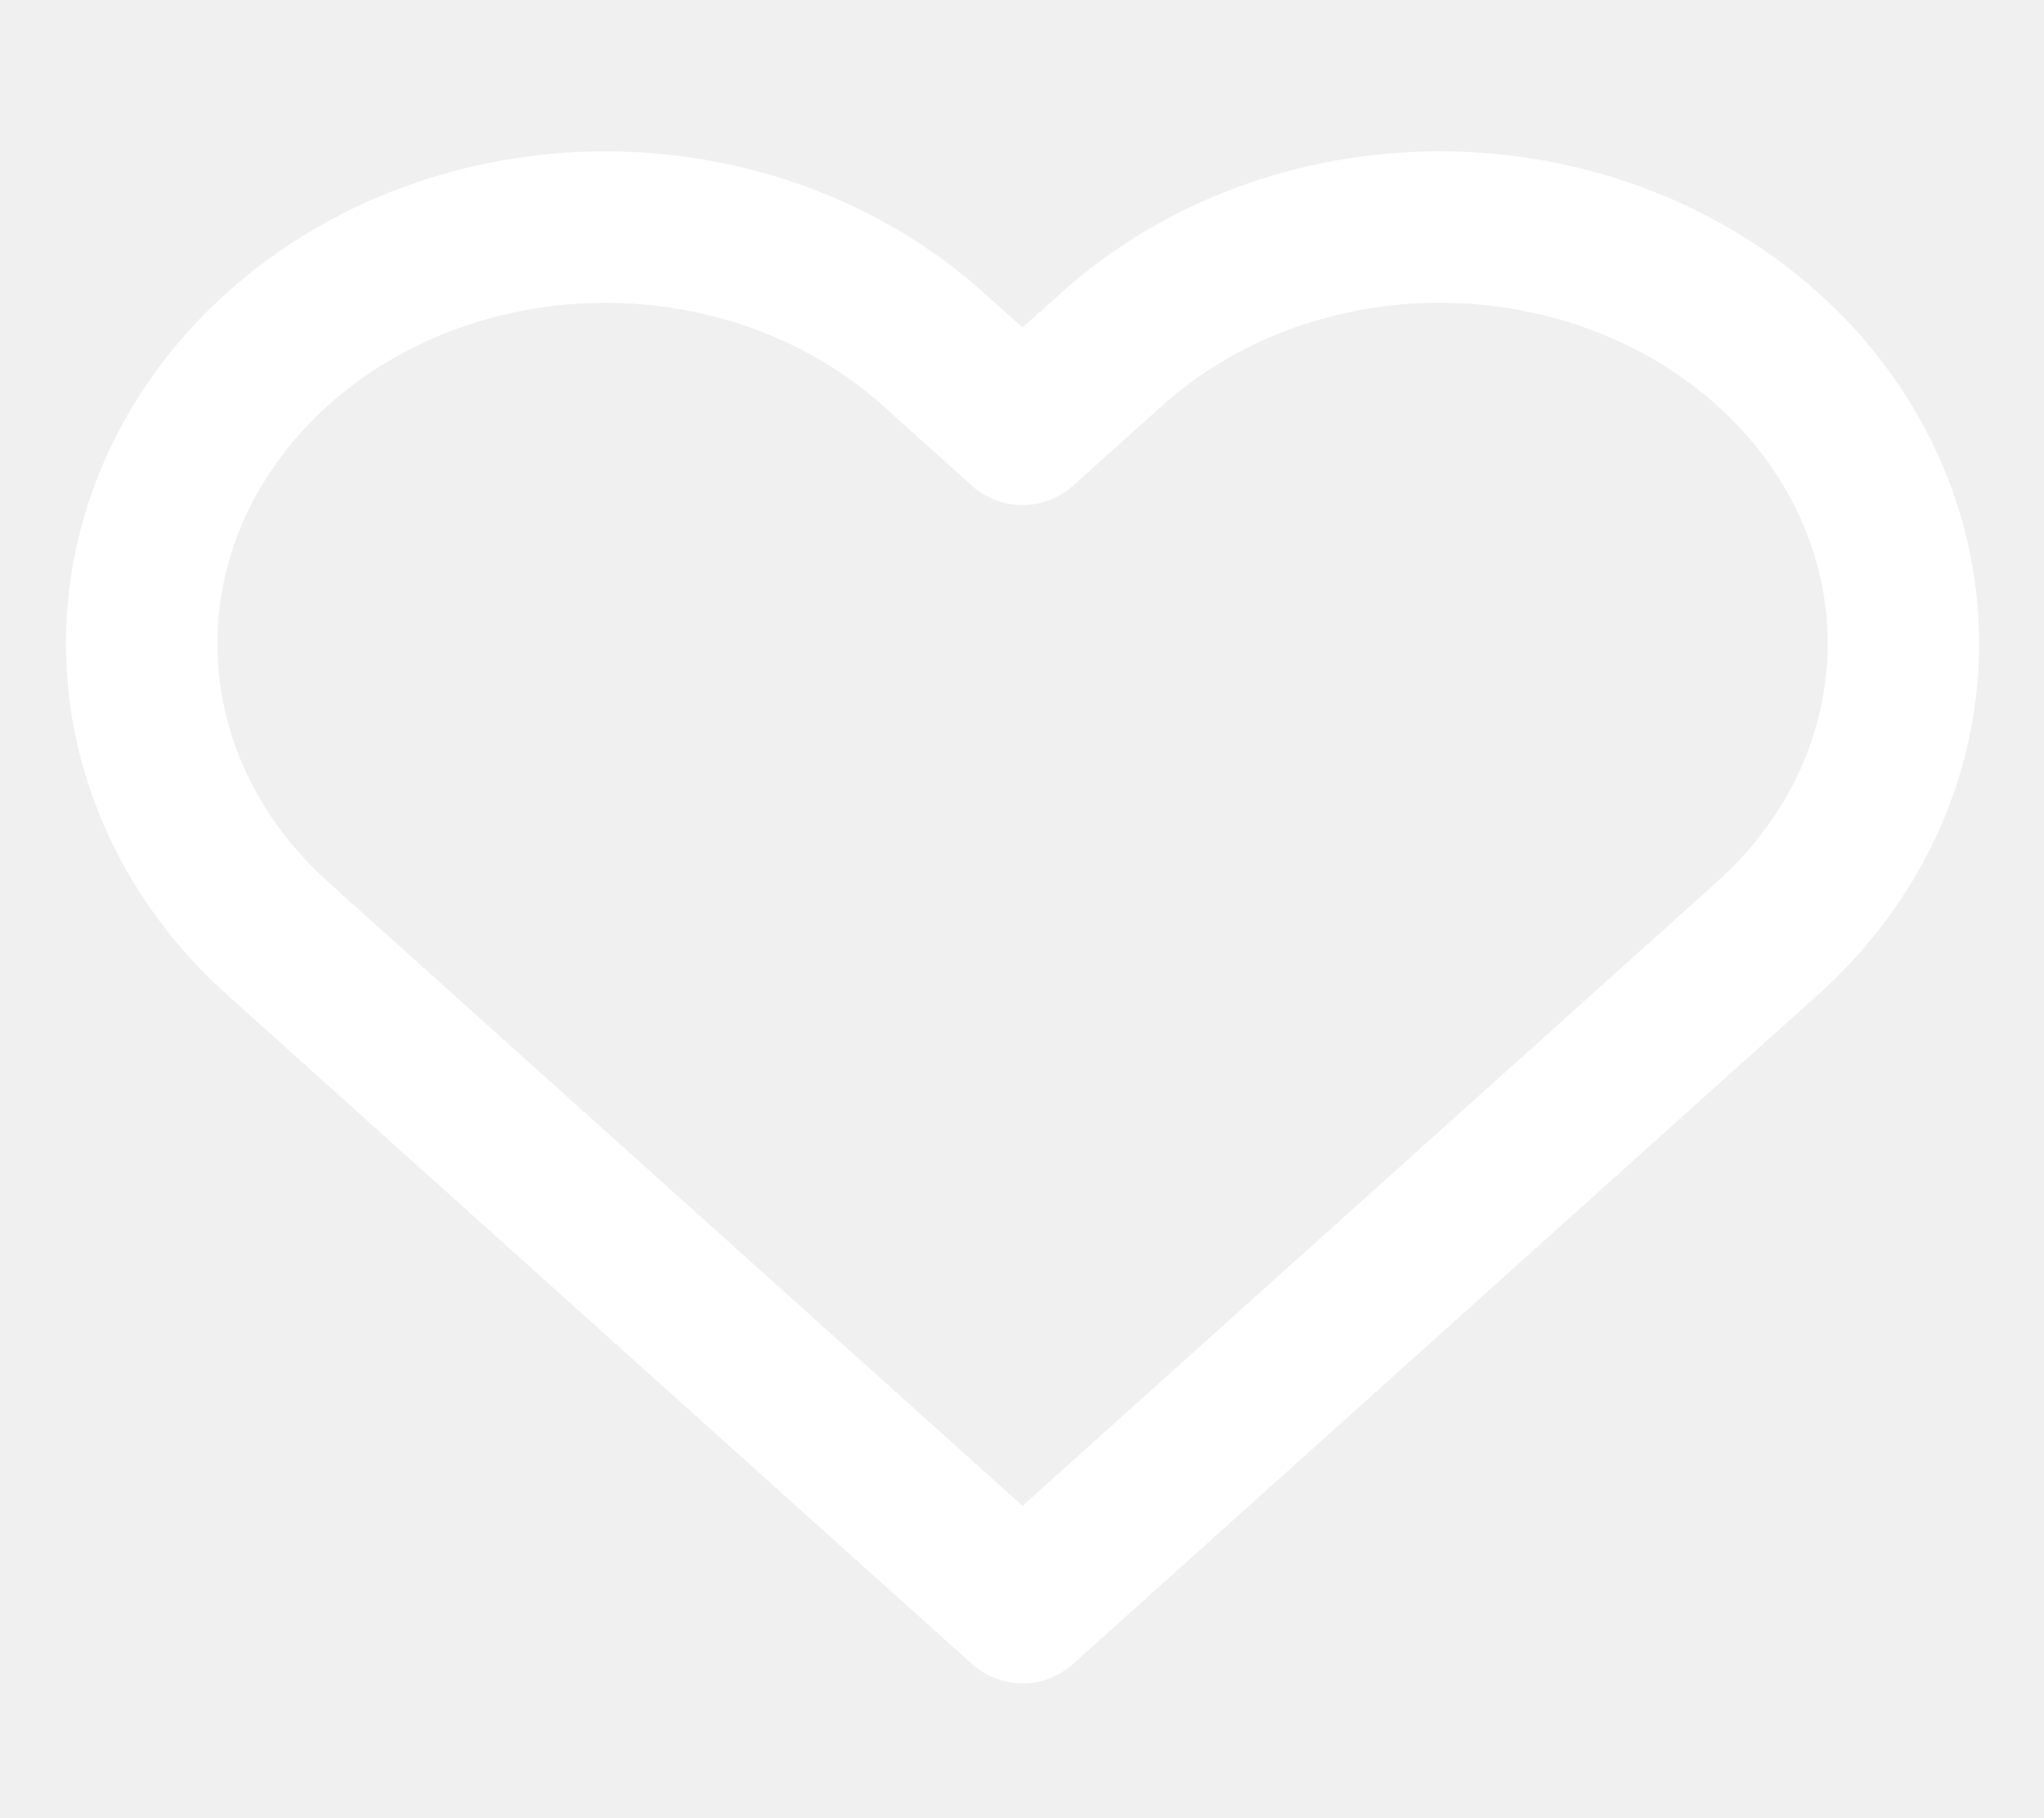
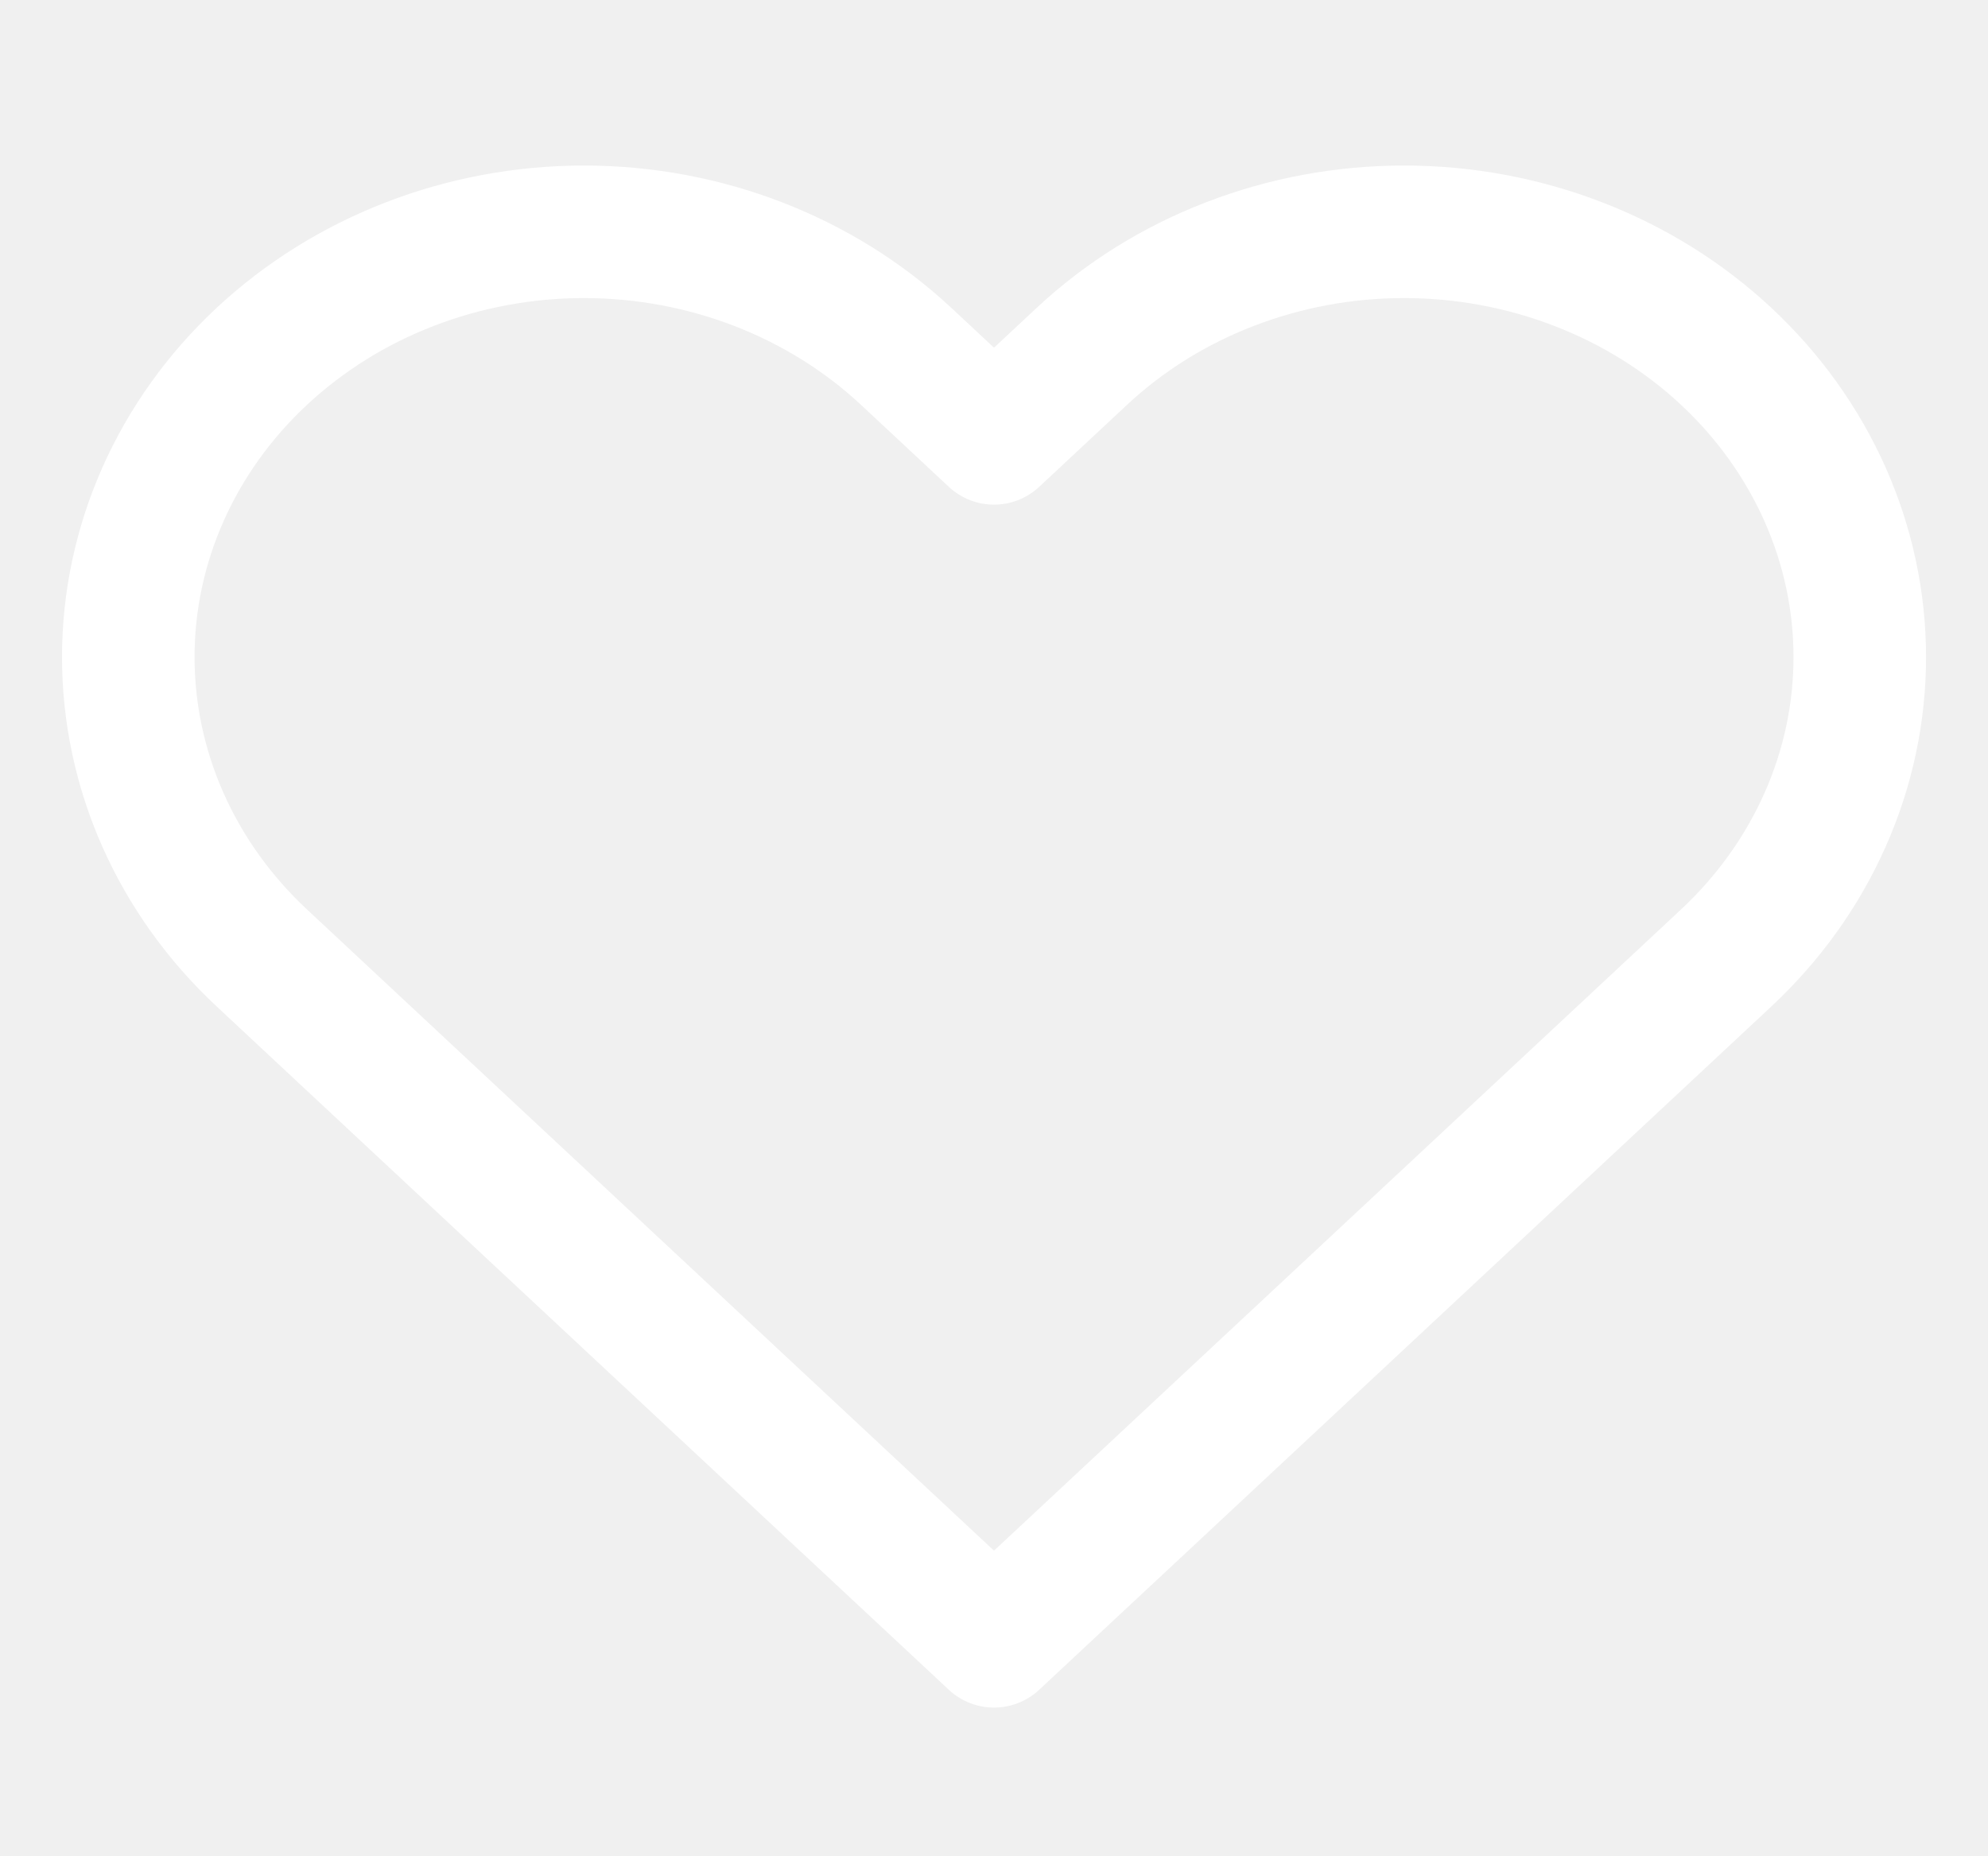
- <svg xmlns="http://www.w3.org/2000/svg" width="27" height="24" viewBox="0 0 27 24" fill="none">
-   <g clip-path="url(#clip0_183_1276)">
-     <path d="M23.349 4.61C22.78 4.099 22.105 3.694 21.362 3.417C20.619 3.141 19.822 2.998 19.018 2.998C18.213 2.998 17.417 3.141 16.674 3.417C15.931 3.694 15.255 4.099 14.687 4.61L13.507 5.67L12.326 4.61C11.178 3.578 9.62 2.999 7.996 2.999C6.371 2.999 4.813 3.578 3.665 4.61C2.516 5.642 1.871 7.041 1.871 8.5C1.871 9.959 2.516 11.358 3.665 12.39L4.845 13.45L13.507 21.23L22.168 13.45L23.349 12.39C23.918 11.879 24.369 11.273 24.677 10.605C24.985 9.938 25.143 9.222 25.143 8.5C25.143 7.778 24.985 7.062 24.677 6.395C24.369 5.727 23.918 5.121 23.349 4.61V4.61Z" stroke="white" stroke-width="2" stroke-linecap="round" stroke-linejoin="round" />
-   </g>
-   <defs>
-     <clipPath id="clip0_183_1276">
-       <rect width="26.72" height="24" fill="white" transform="translate(0.146667)" />
-     </clipPath>
-   </defs>
+ <svg xmlns="http://www.w3.org/2000/svg" width="30" height="28" viewBox="0 0 30 28" fill="none">
+   <path d="M26.05 5.378C25.412 4.782 24.654 4.309 23.819 3.987C22.985 3.664 22.091 3.498 21.188 3.498C20.284 3.498 19.39 3.664 18.556 3.987C17.721 4.309 16.963 4.782 16.325 5.378L15 6.615L13.675 5.378C12.385 4.175 10.636 3.498 8.812 3.498C6.989 3.498 5.24 4.175 3.95 5.378C2.66 6.582 1.936 8.214 1.936 9.917C1.936 11.619 2.66 13.251 3.95 14.455L5.275 15.692L15 24.768L24.725 15.692L26.05 14.455C26.689 13.859 27.195 13.152 27.541 12.373C27.887 11.594 28.065 10.76 28.065 9.917C28.065 9.074 27.887 8.239 27.541 7.46C27.195 6.682 26.689 5.974 26.05 5.378V5.378Z" stroke="white" stroke-width="2" stroke-linecap="round" stroke-linejoin="round" />
</svg>
